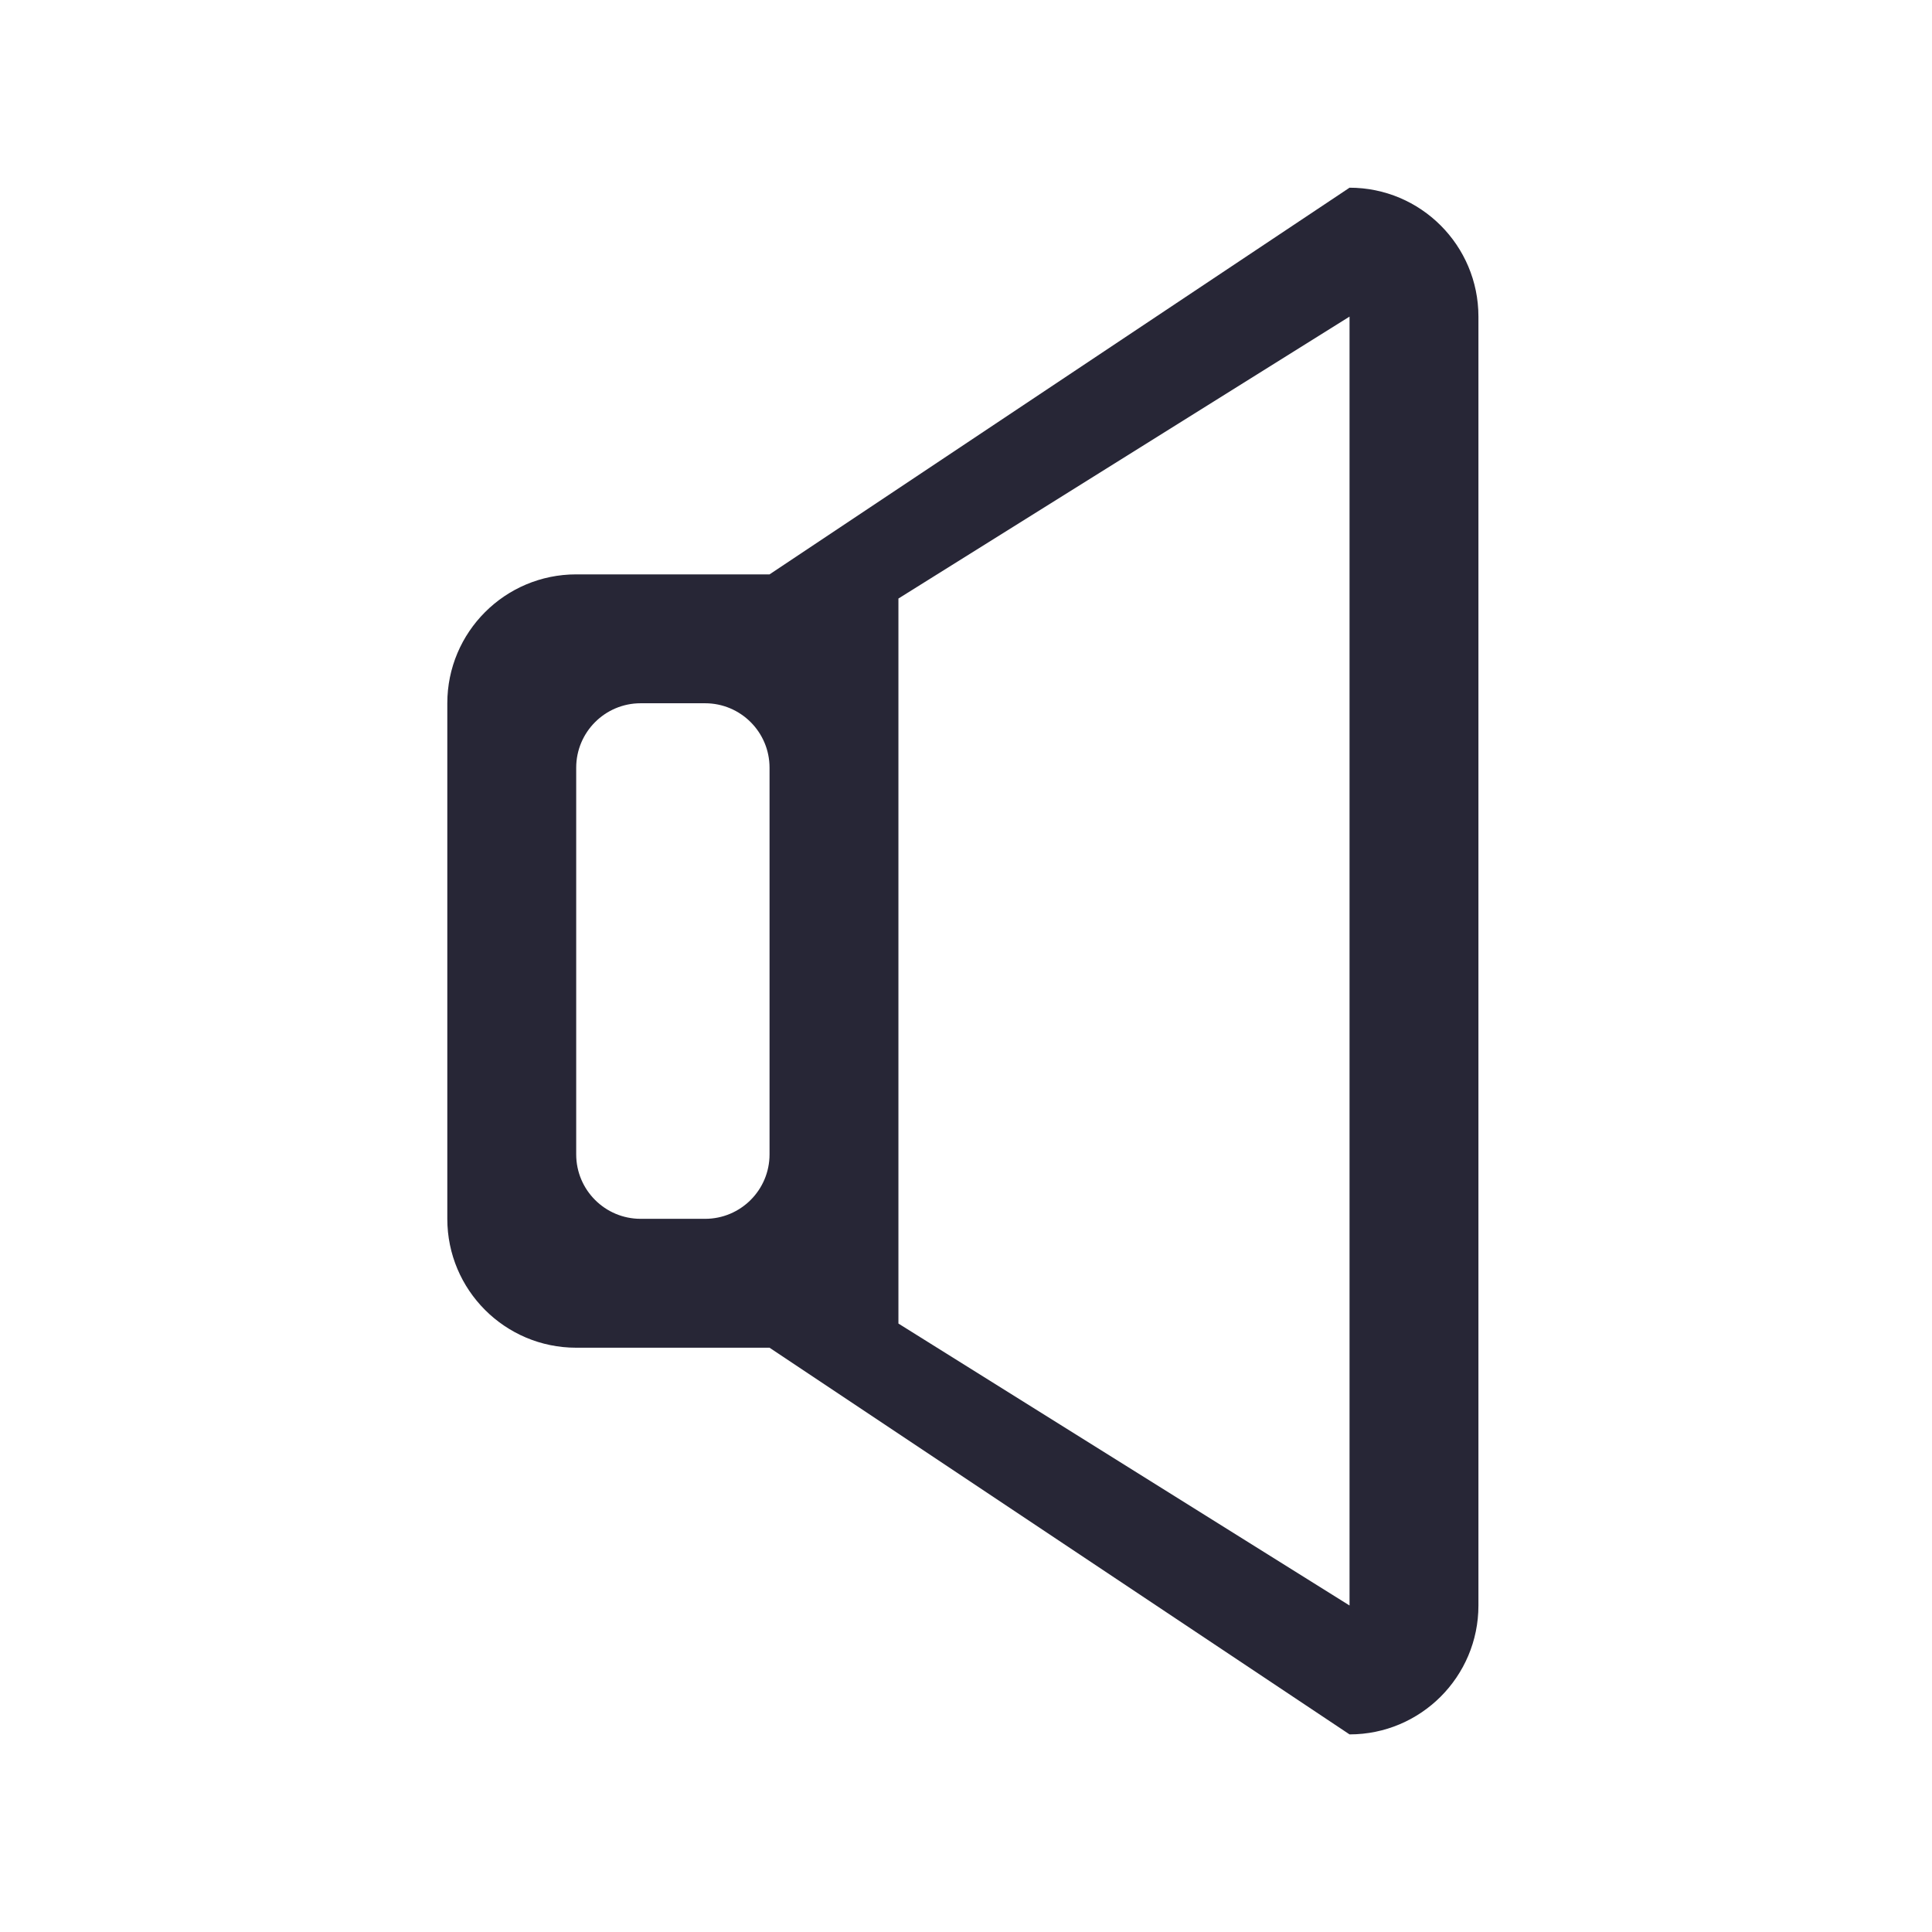
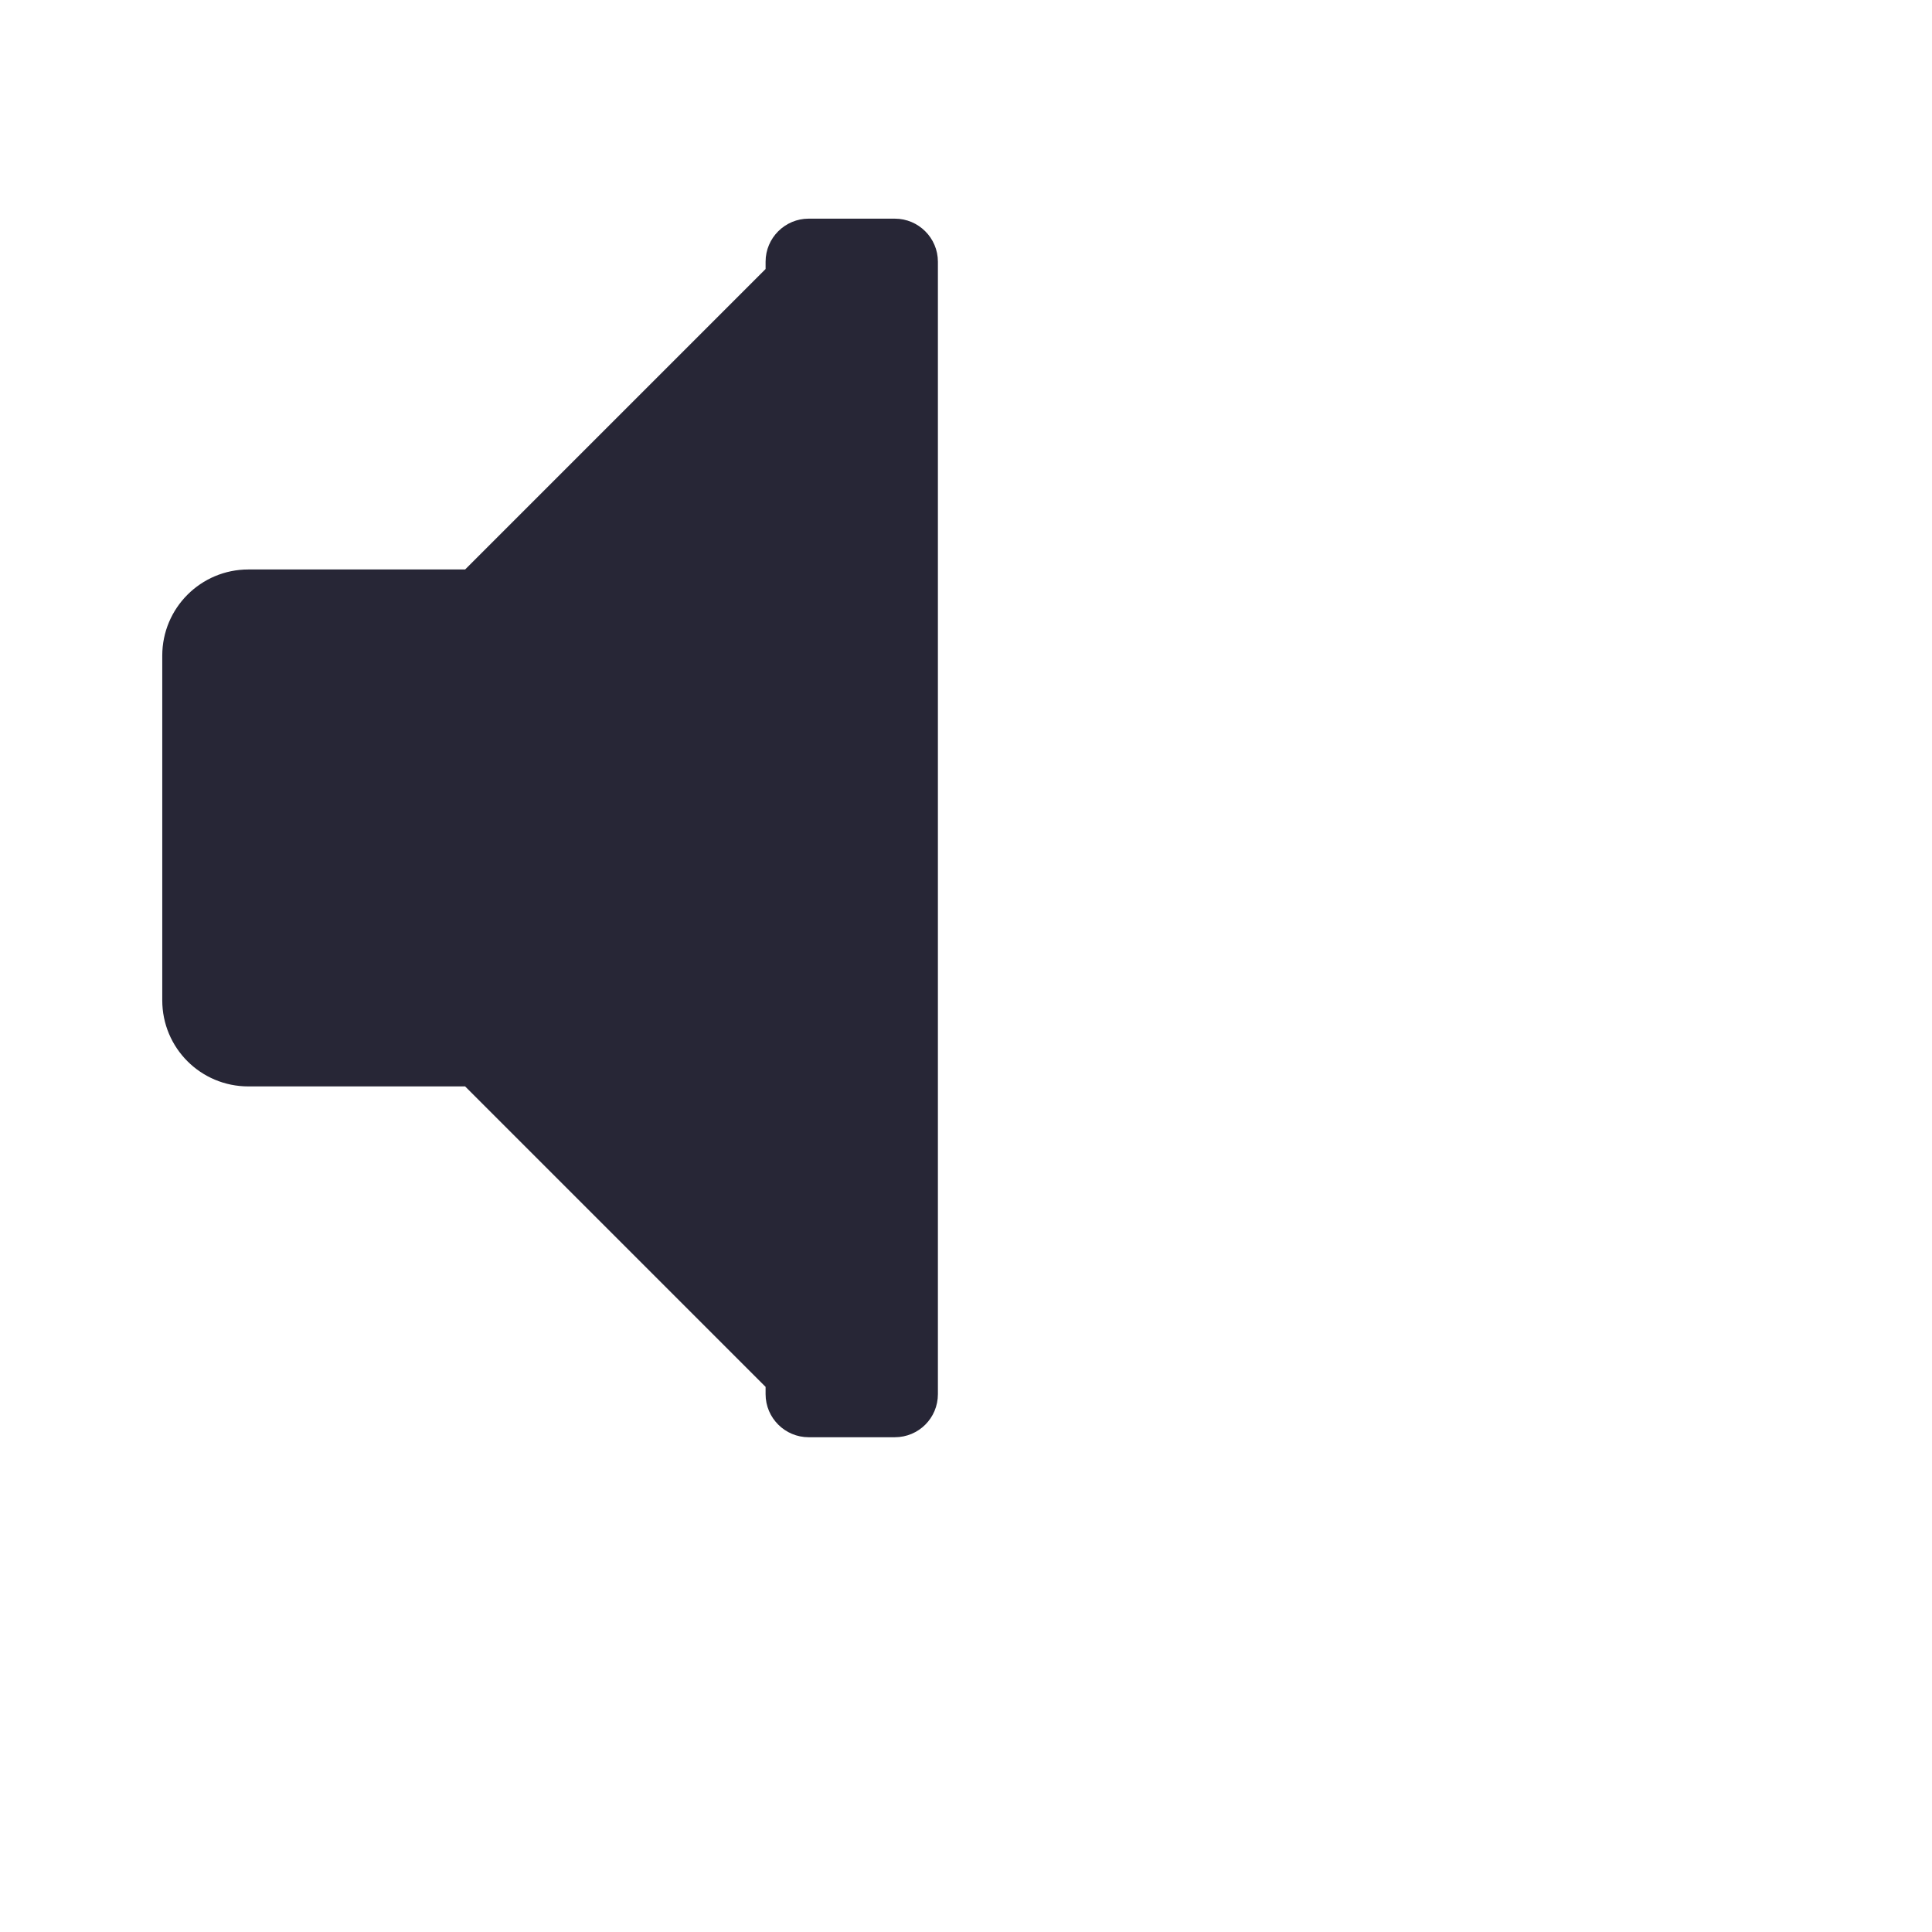
- <svg xmlns="http://www.w3.org/2000/svg" version="1.1" id="图形" x="0px" y="0px" width="1024px" height="1024px" viewBox="0 0 1024 1024" enable-background="new 0 0 1024 1024" xml:space="preserve">
-   <path fill="#272636" d="M715.284,99.487L407.872,304.431H305.401c-37.73,0-68.318,30.584-68.318,68.314v273.255  c0,37.733,30.588,68.319,68.318,68.319h102.471l307.412,204.946c37.73,0,68.314-30.588,68.314-68.319V167.804  C783.597,130.079,753.014,99.487,715.284,99.487z M407.872,611.846c0,18.865-15.296,34.155-34.157,34.155h-34.161  c-18.865,0-34.155-15.289-34.155-34.155V406.898c0-18.863,15.289-34.155,34.155-34.155h34.161c18.863,0,34.157,15.292,34.157,34.155  V611.846z M715.284,850.946L476.183,701.511c0-69.585,0-358.46,0-384.272l239.101-149.434  C715.284,209.432,715.284,812.516,715.284,850.946z" />
+ <svg xmlns="http://www.w3.org/2000/svg" style="width:308px;height:308px;" version="1.1" id="图形" x="0px" y="0px" width="1024px" height="1024px" viewBox="0 0 1024 1024" enable-background="new 0 0 1024 1024" xml:space="preserve">
+   <path fill="#272636" d="M474.277,115.89h-45.668c-12.531,0-22.832,10.188-22.832,22.832v3.863L246.531,301.831H131.668  c-25.293,0-45.668,20.493-45.668,45.668V530.16c0,25.289,20.375,45.664,45.668,45.664h114.863L405.777,735.07v3.863  c0,12.648,10.301,22.832,22.832,22.832h45.668c12.645,0,22.832-10.184,22.832-22.832V138.73c0-12.649-10.3-22.836-22.832-22.836l0,0  V115.89z" />
+   <path fill="#272636" d="M463.598,522.288" />
</svg>
